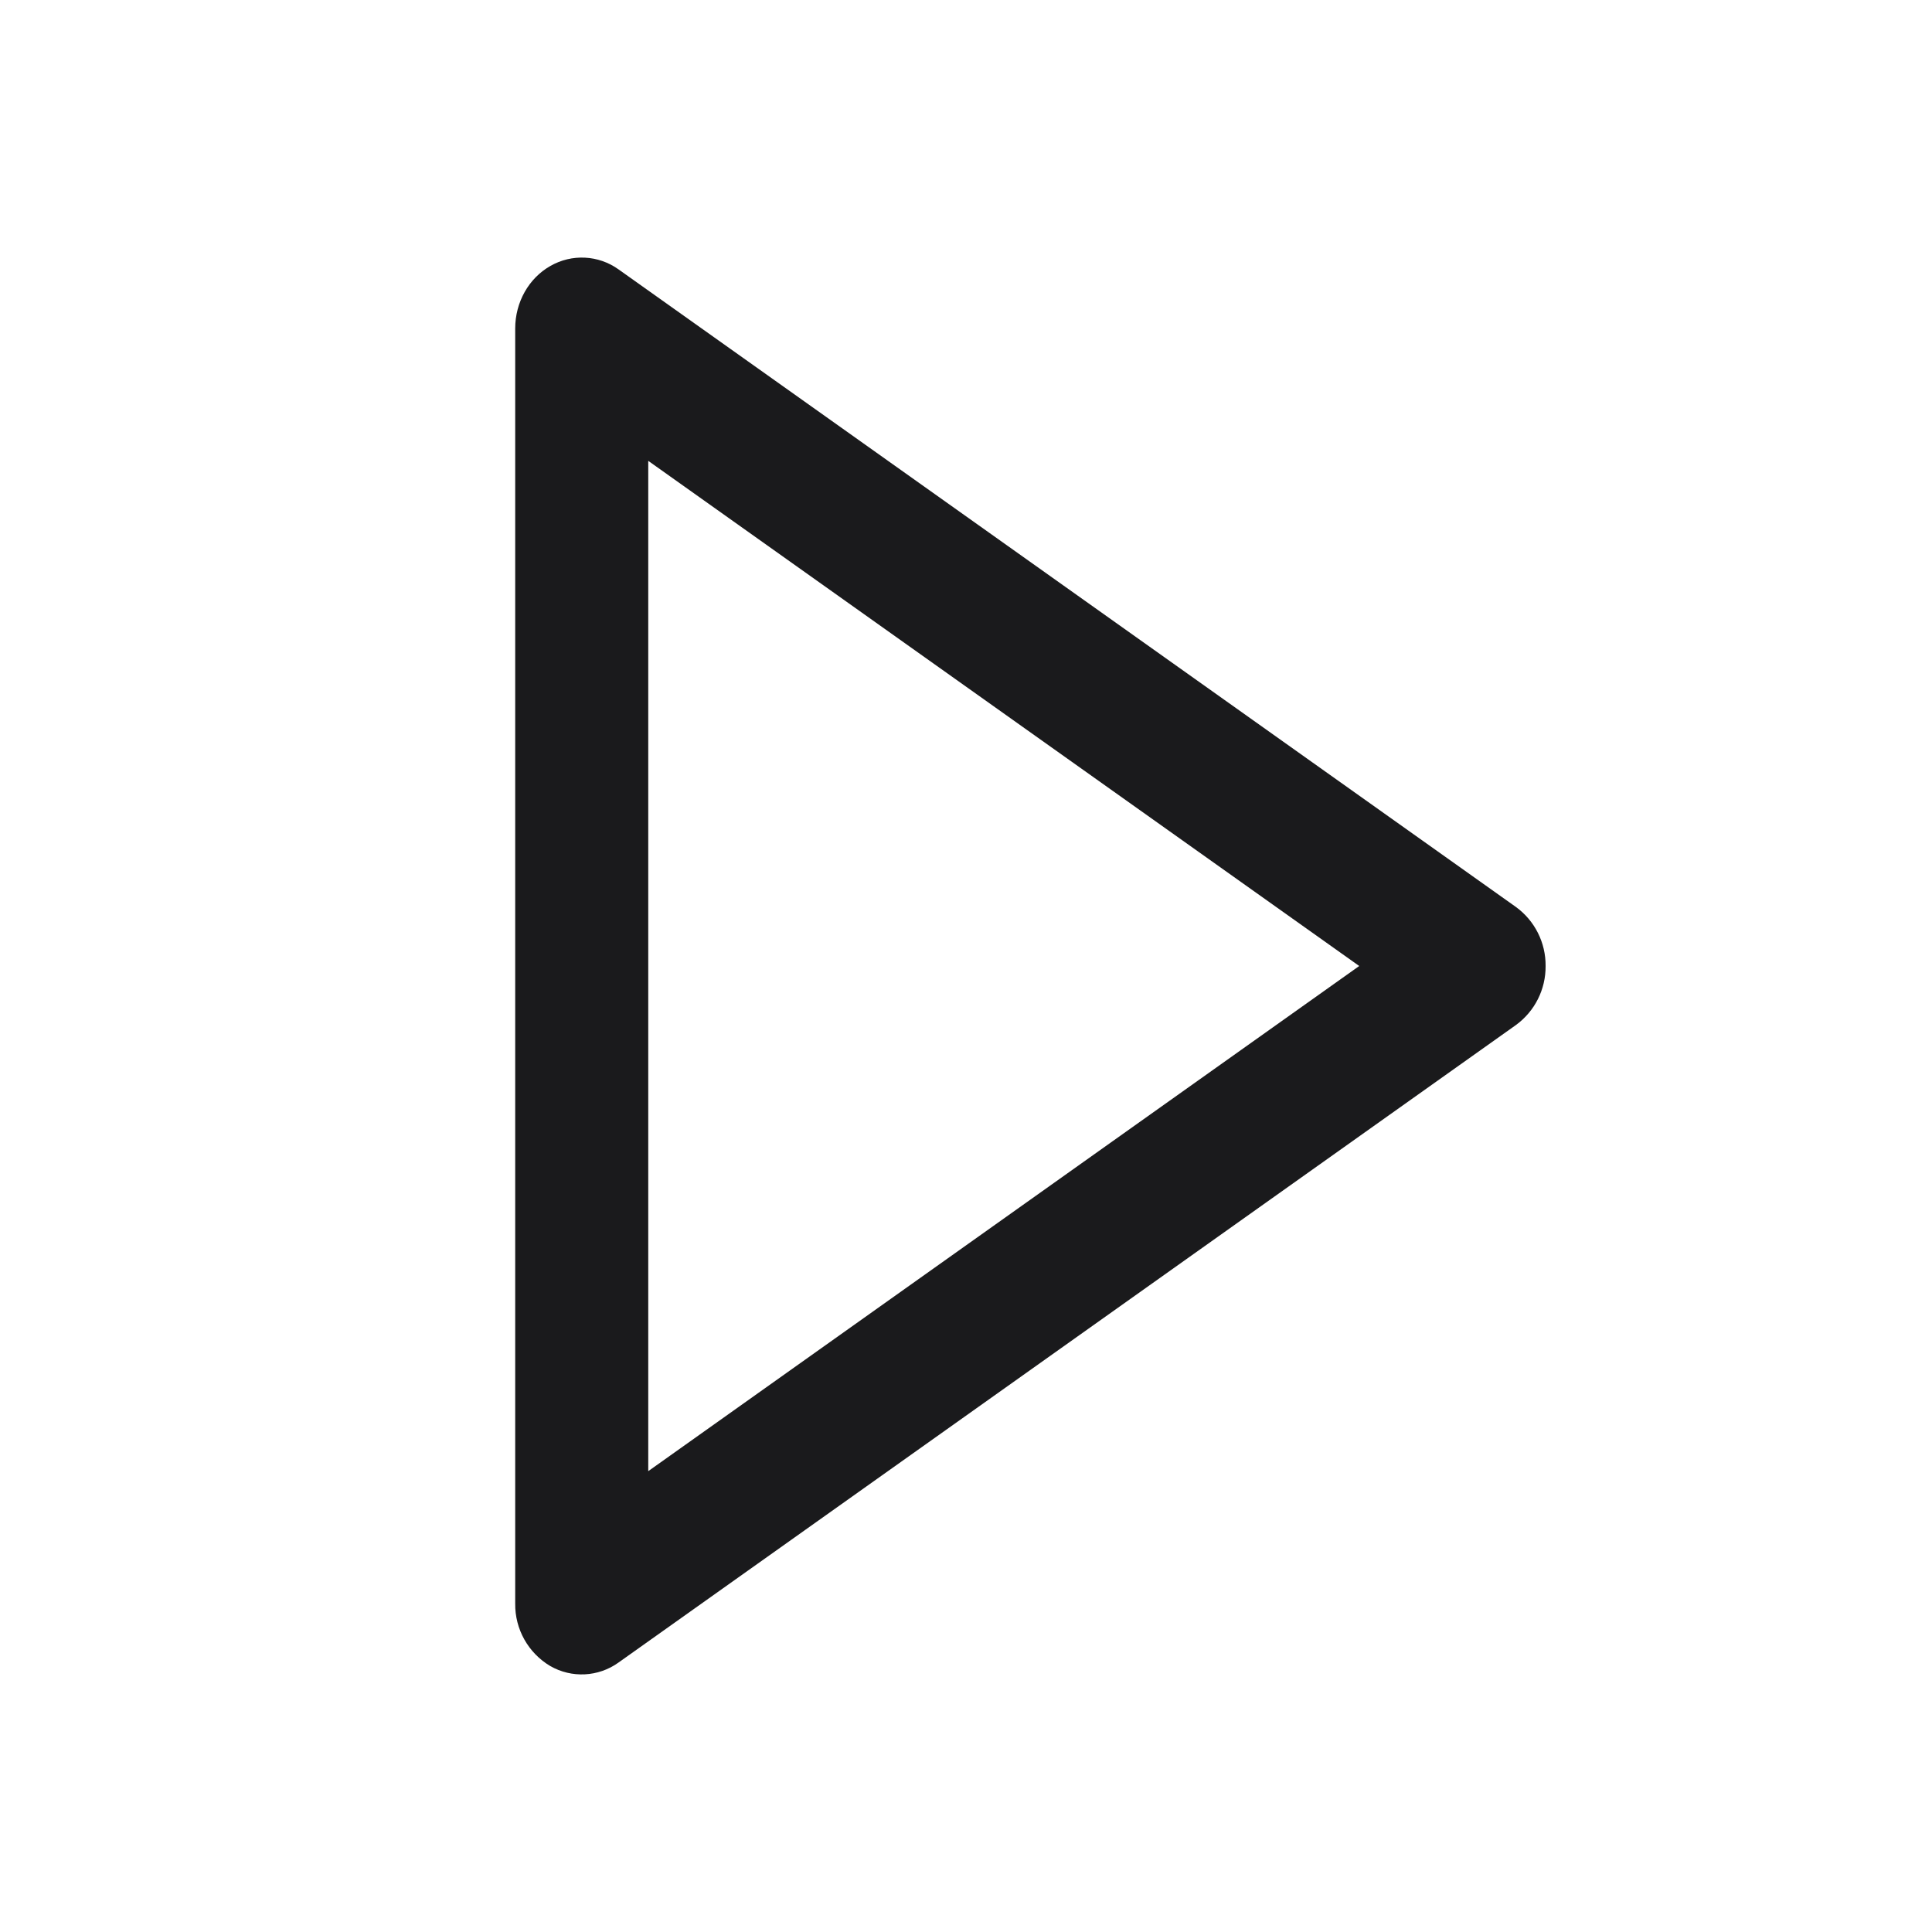
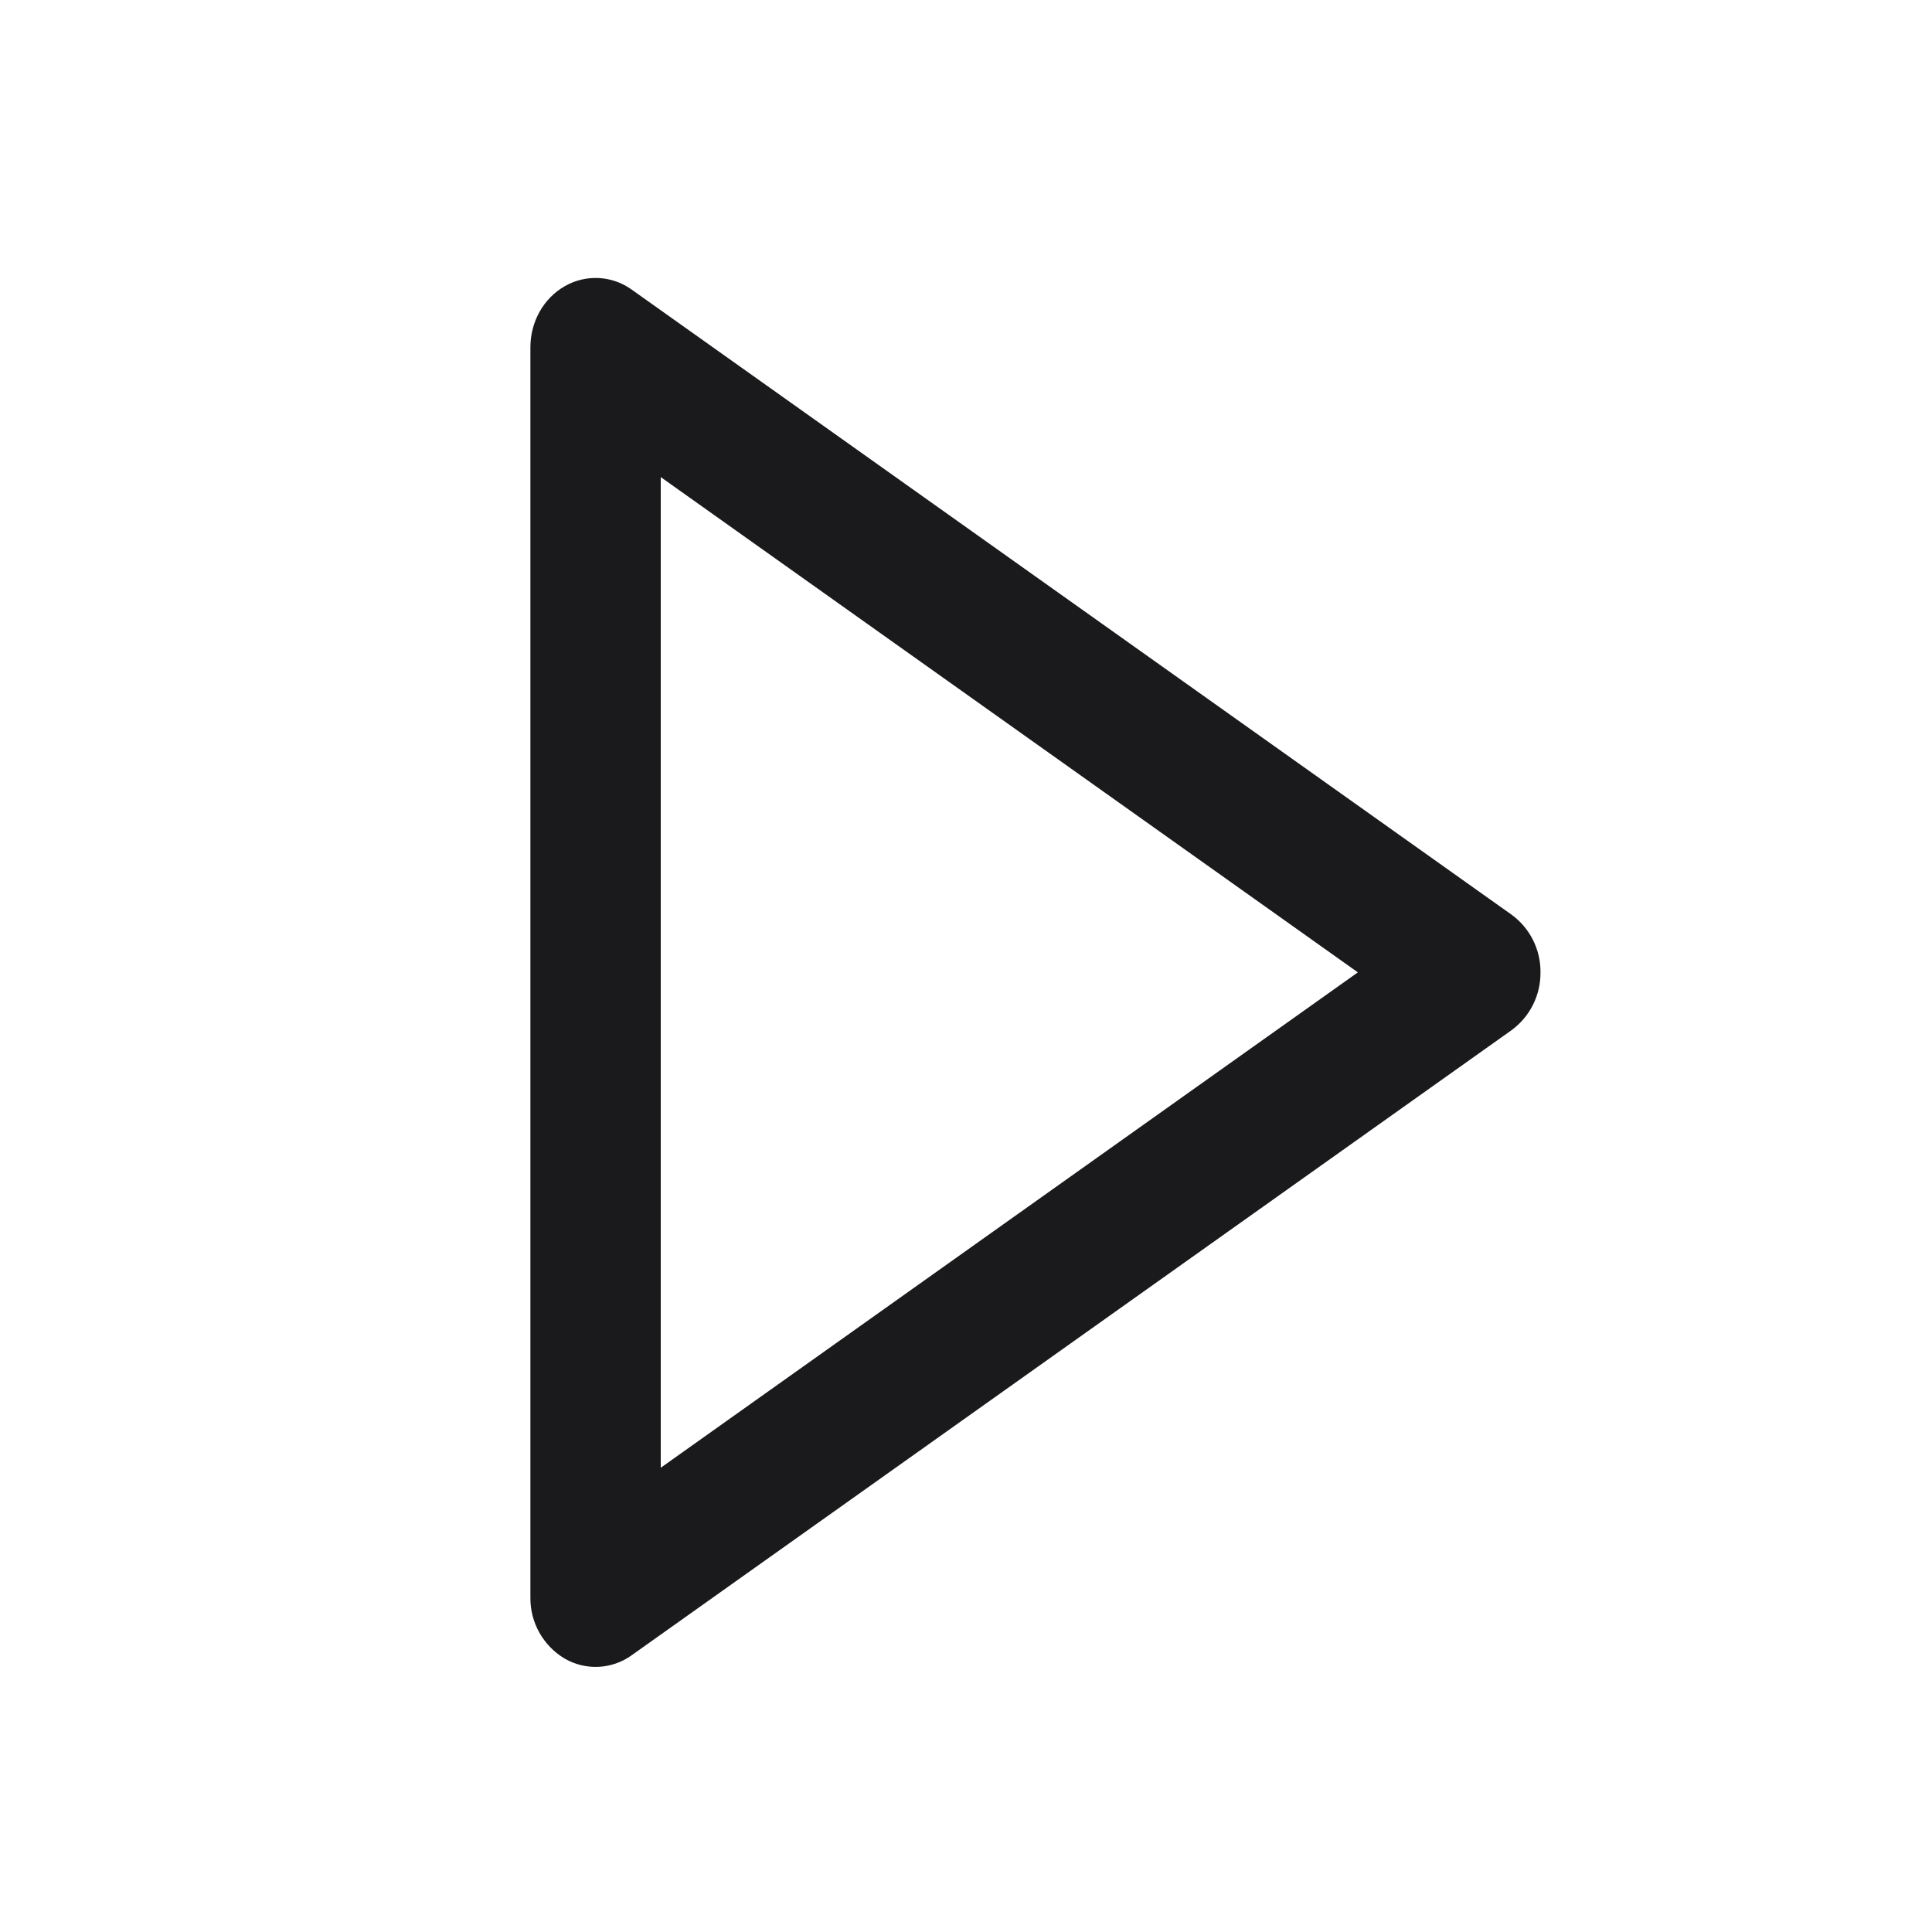
- <svg xmlns="http://www.w3.org/2000/svg" width="15" height="15" viewBox="0 0 15 15" fill="none">
-   <path fill-rule="evenodd" clip-rule="evenodd" d="M4.273 2.065a.49.49 0 01.53.027l6.967 4.95A.56.56 0 0112 7.5a.56.56 0 01-.23.458l-6.968 4.95a.49.49 0 01-.53.027A.556.556 0 014 12.45v-9.9c0-.203.105-.39.273-.485zm.76 1.513v7.844l5.52-3.922-5.52-3.922z" fill="#1A1A1C" />
+ <svg xmlns="http://www.w3.org/2000/svg" width="17" height="17" viewBox="0 0 17 17" fill="none">
+   <path fill-rule="evenodd" clip-rule="evenodd" d="M4.97 2.518a.544.544 0 01.588.03l7.742 5.5a.62.62 0 01.255.508.623.623 0 01-.255.509l-7.742 5.5a.543.543 0 01-.588.03.618.618 0 01-.303-.539v-11c0-.225.116-.432.303-.538zm.844 1.68v8.717l6.134-4.359-6.134-4.358z" fill="#1A1A1C" />
</svg>
